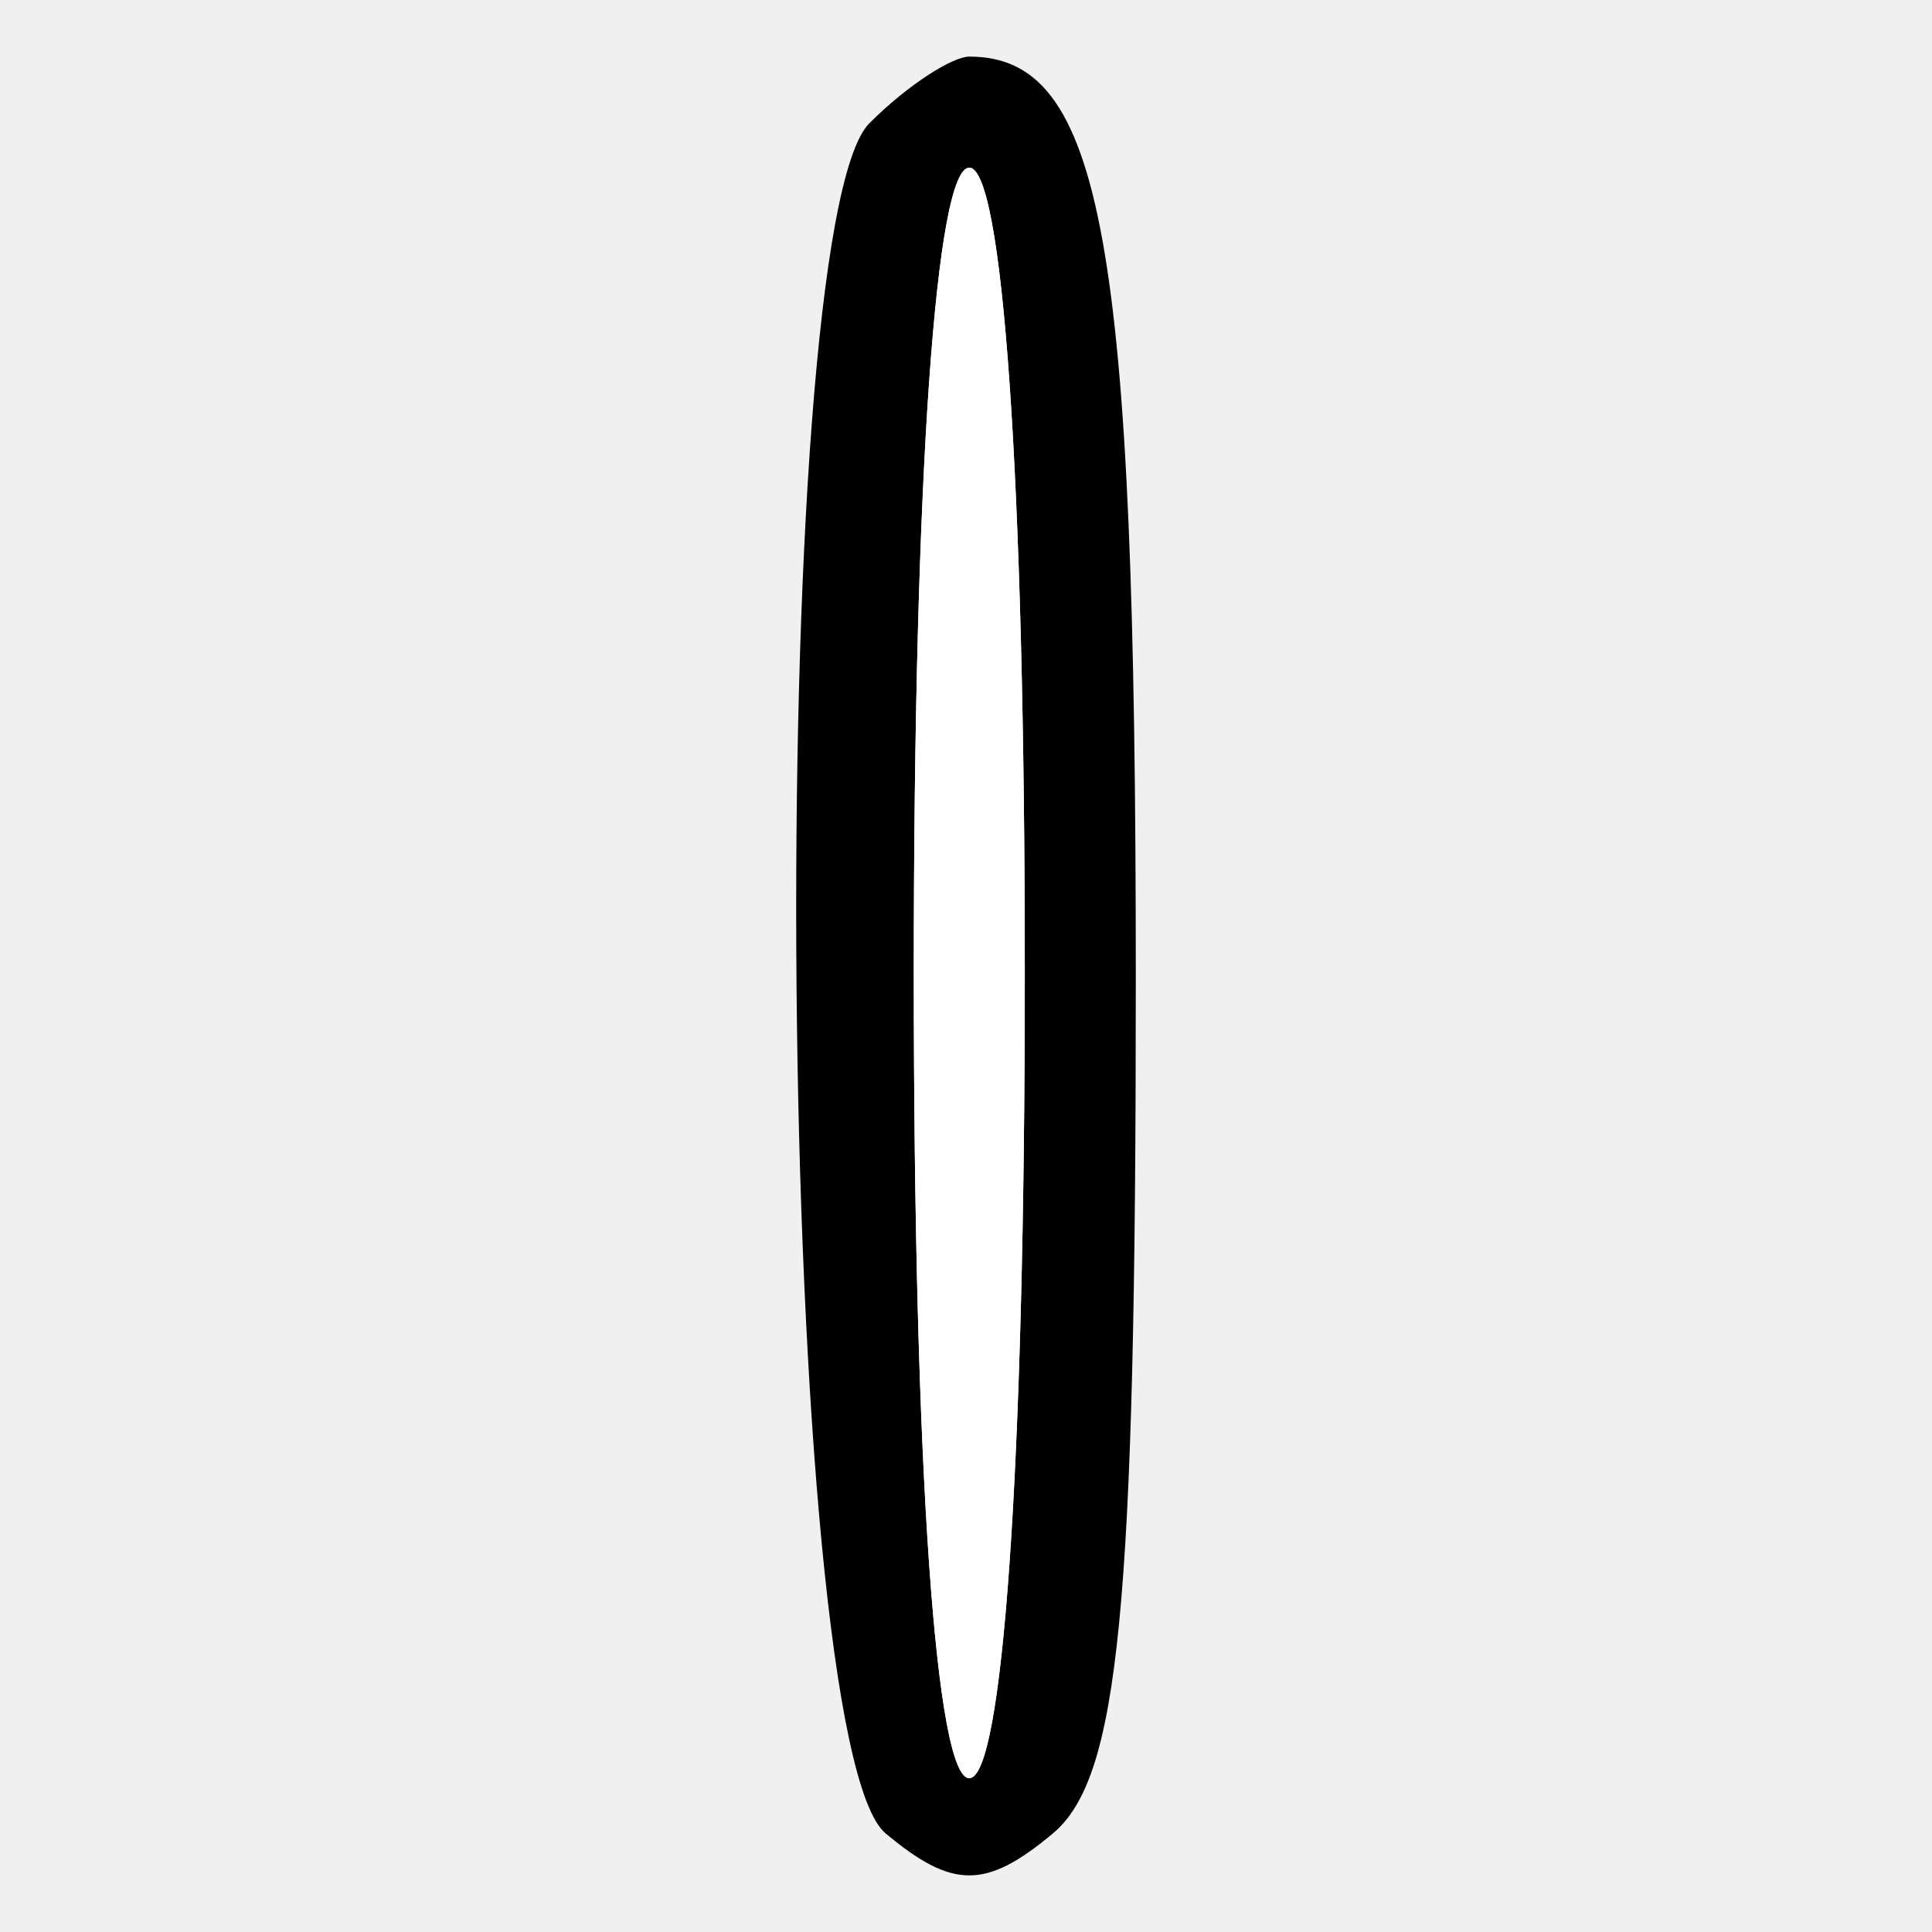
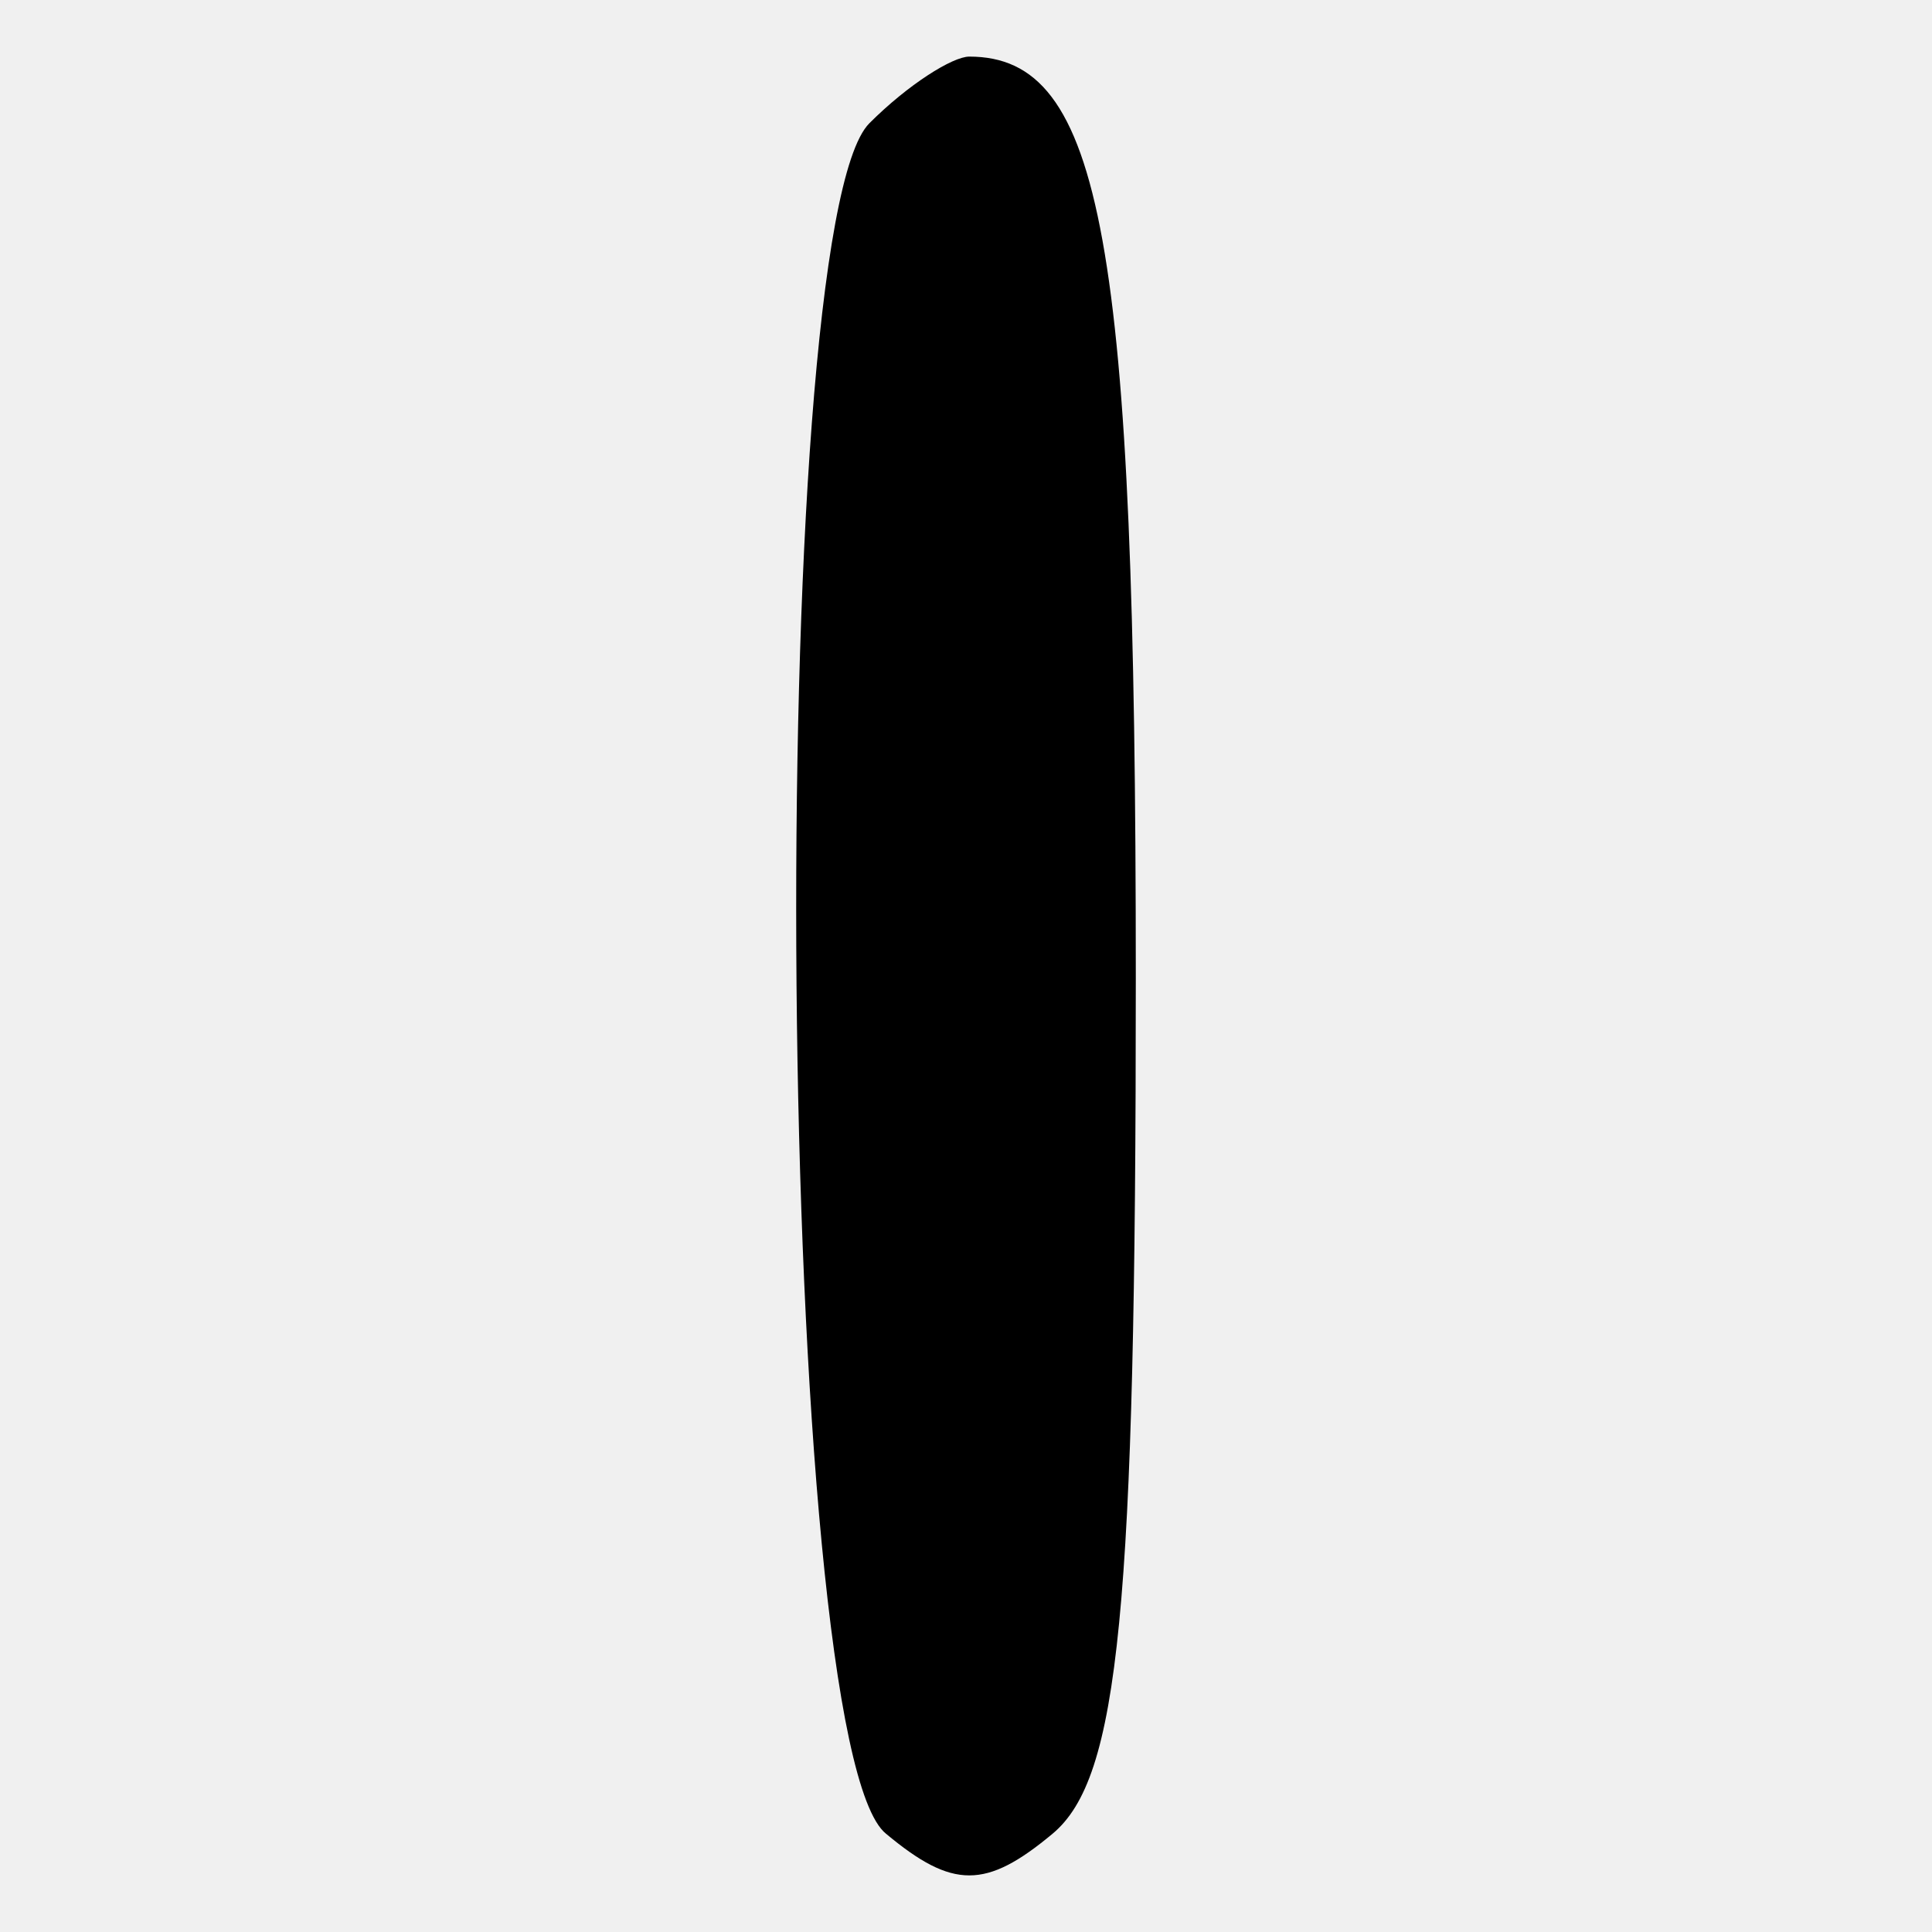
<svg xmlns="http://www.w3.org/2000/svg" width="32" height="32" viewBox="0 0 512 512" fill="none">
-   <path d="M230.394 32.661C202.446 60.624 205.388 462.414 234.807 485.962C252.459 500.679 261.284 500.679 278.936 485.962C296.587 471.244 301 427.092 301 259.311C301 63.568 292.174 15 256.872 15C252.459 15 240.691 22.359 230.394 32.661ZM271.581 257.84C271.581 390.298 265.697 471.244 256.872 471.244C248.046 471.244 242.162 390.298 242.162 257.84C242.162 125.382 248.046 44.435 256.872 44.435C265.697 44.435 271.581 125.382 271.581 257.84Z" fill="black" />
-   <path d="M271.581 257.84C271.581 390.298 265.697 471.244 256.872 471.244C248.046 471.244 242.162 390.298 242.162 257.84C242.162 125.382 248.046 44.435 256.872 44.435C265.697 44.435 271.581 125.382 271.581 257.84Z" fill="white" />
+   <path d="M256.871 15C292.174 15 301 63.568 301 259.312C301 427.092 296.587 471.244 278.935 485.962C261.284 500.679 252.459 500.679 234.807 485.962C205.388 462.414 202.446 60.624 230.394 32.661C240.691 22.359 252.458 15.001 256.871 15Z" fill="black" />
</svg>
